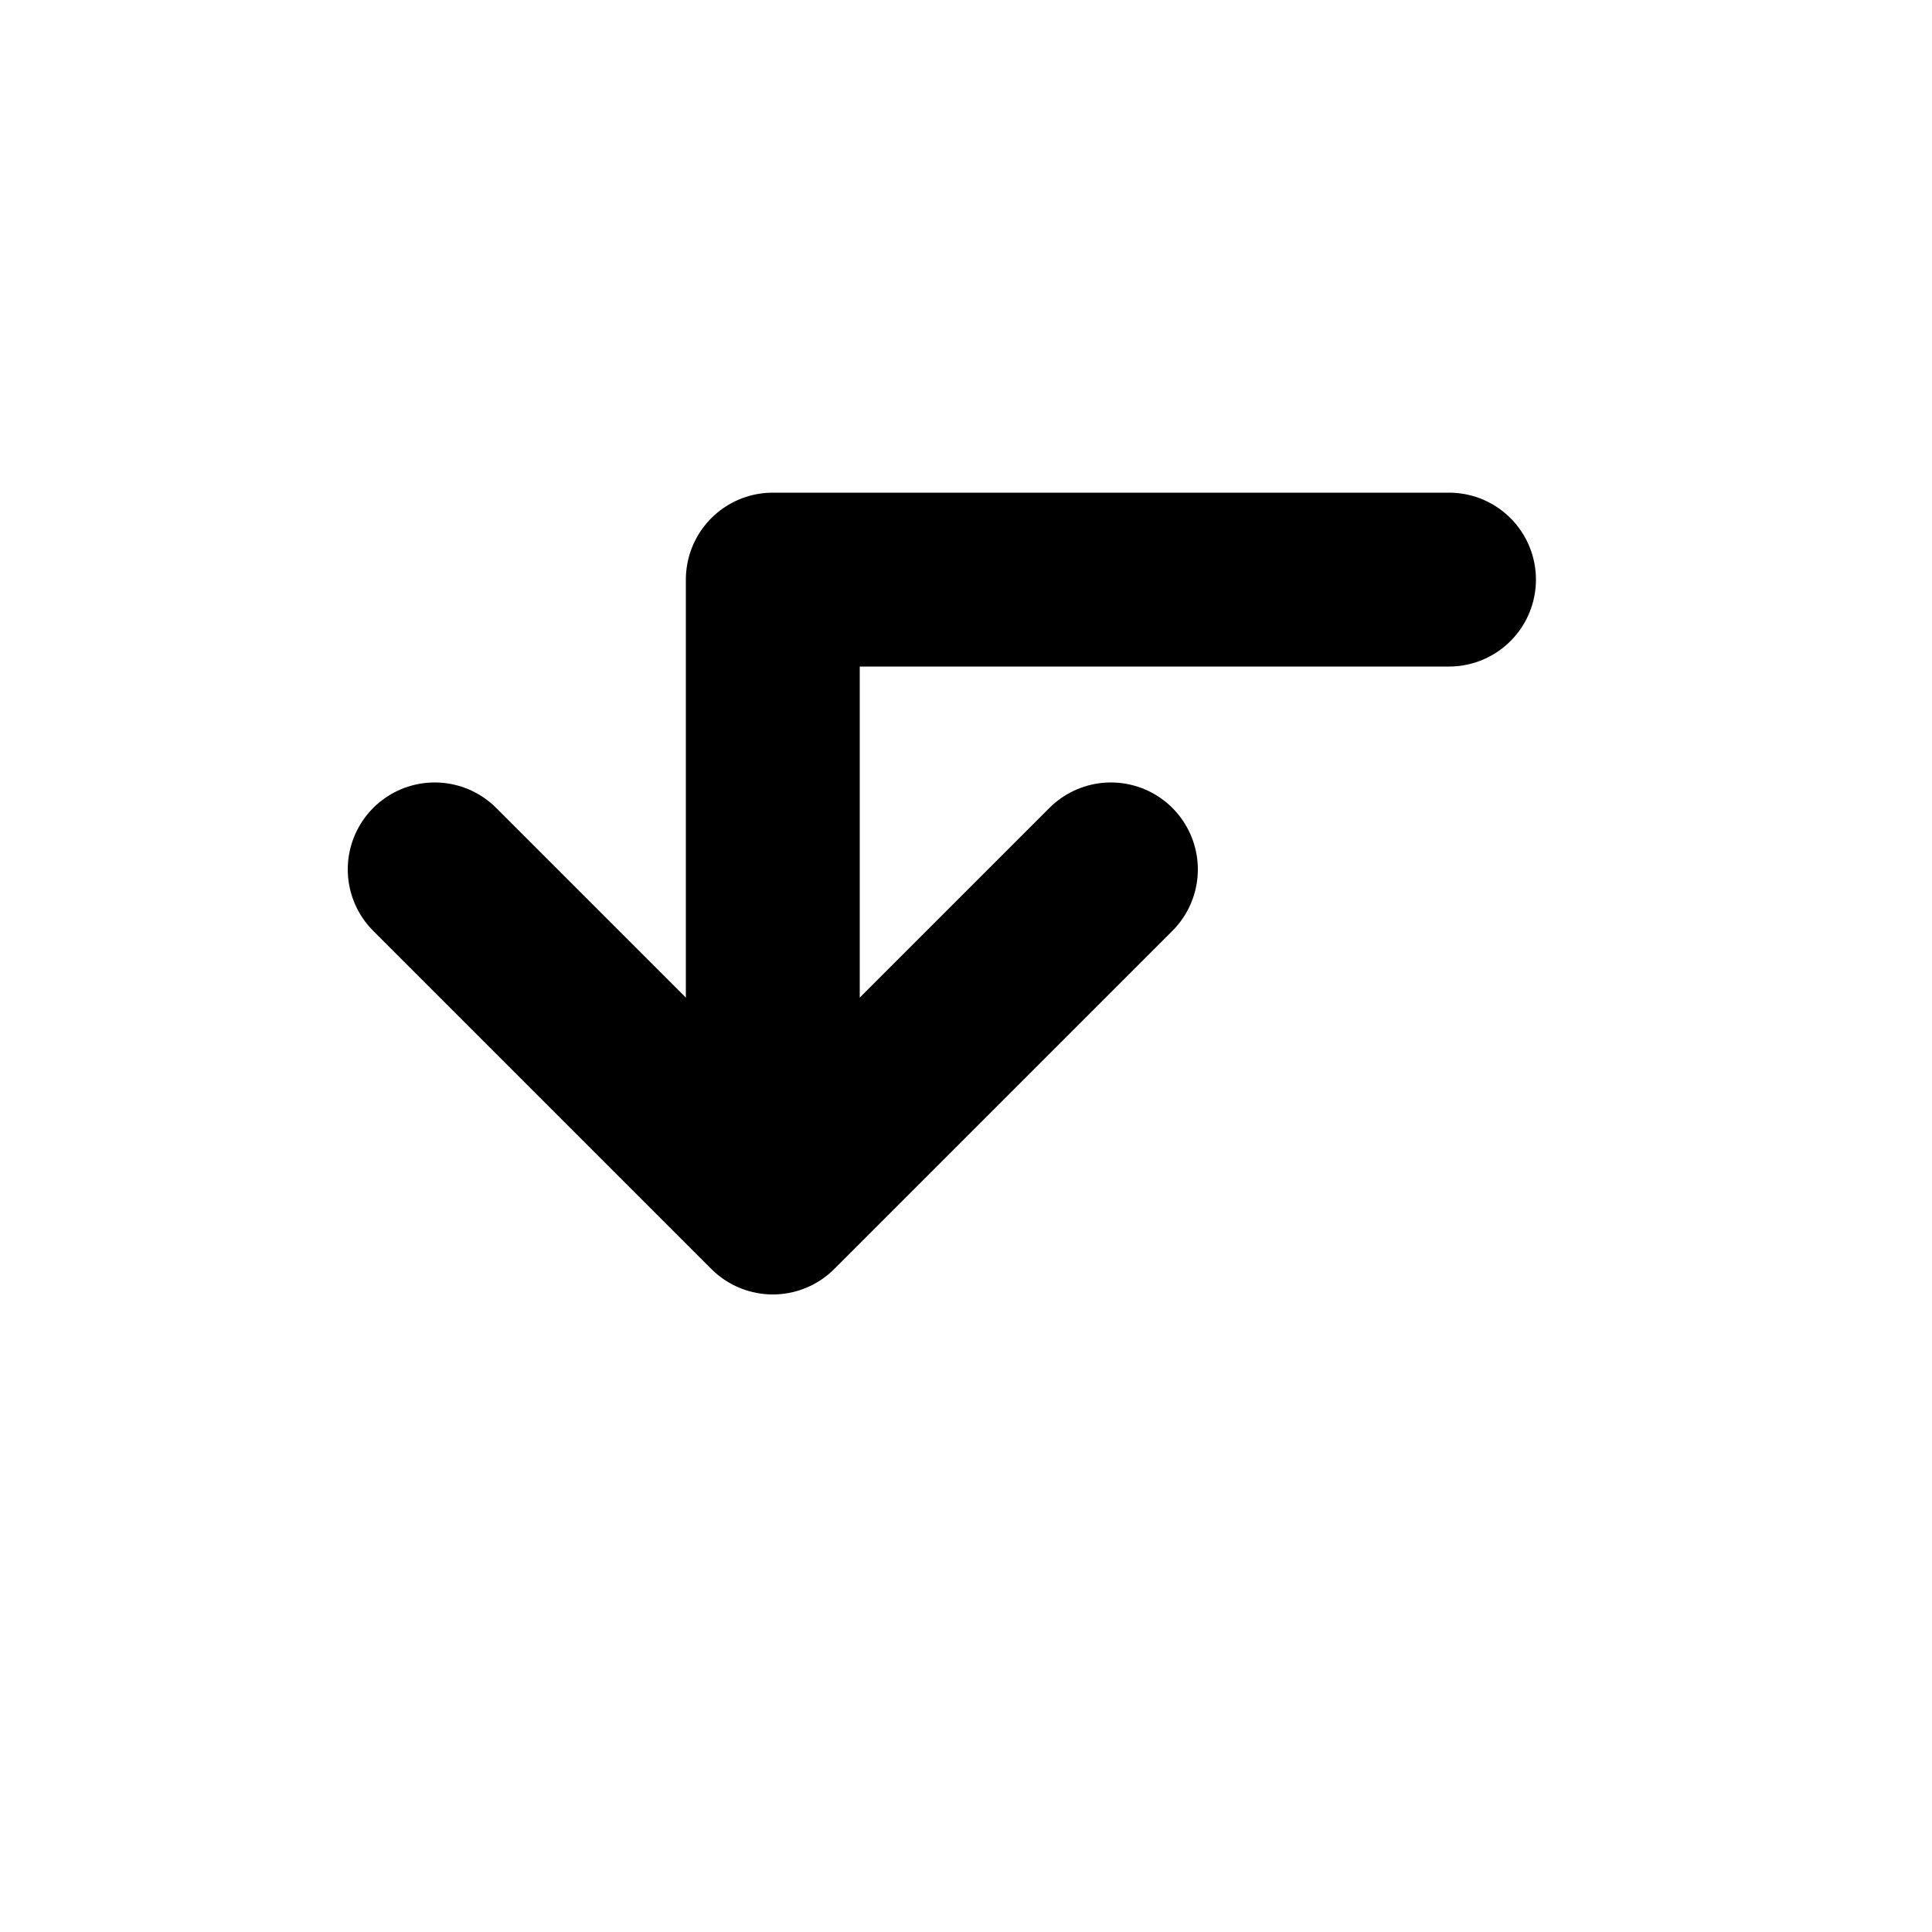
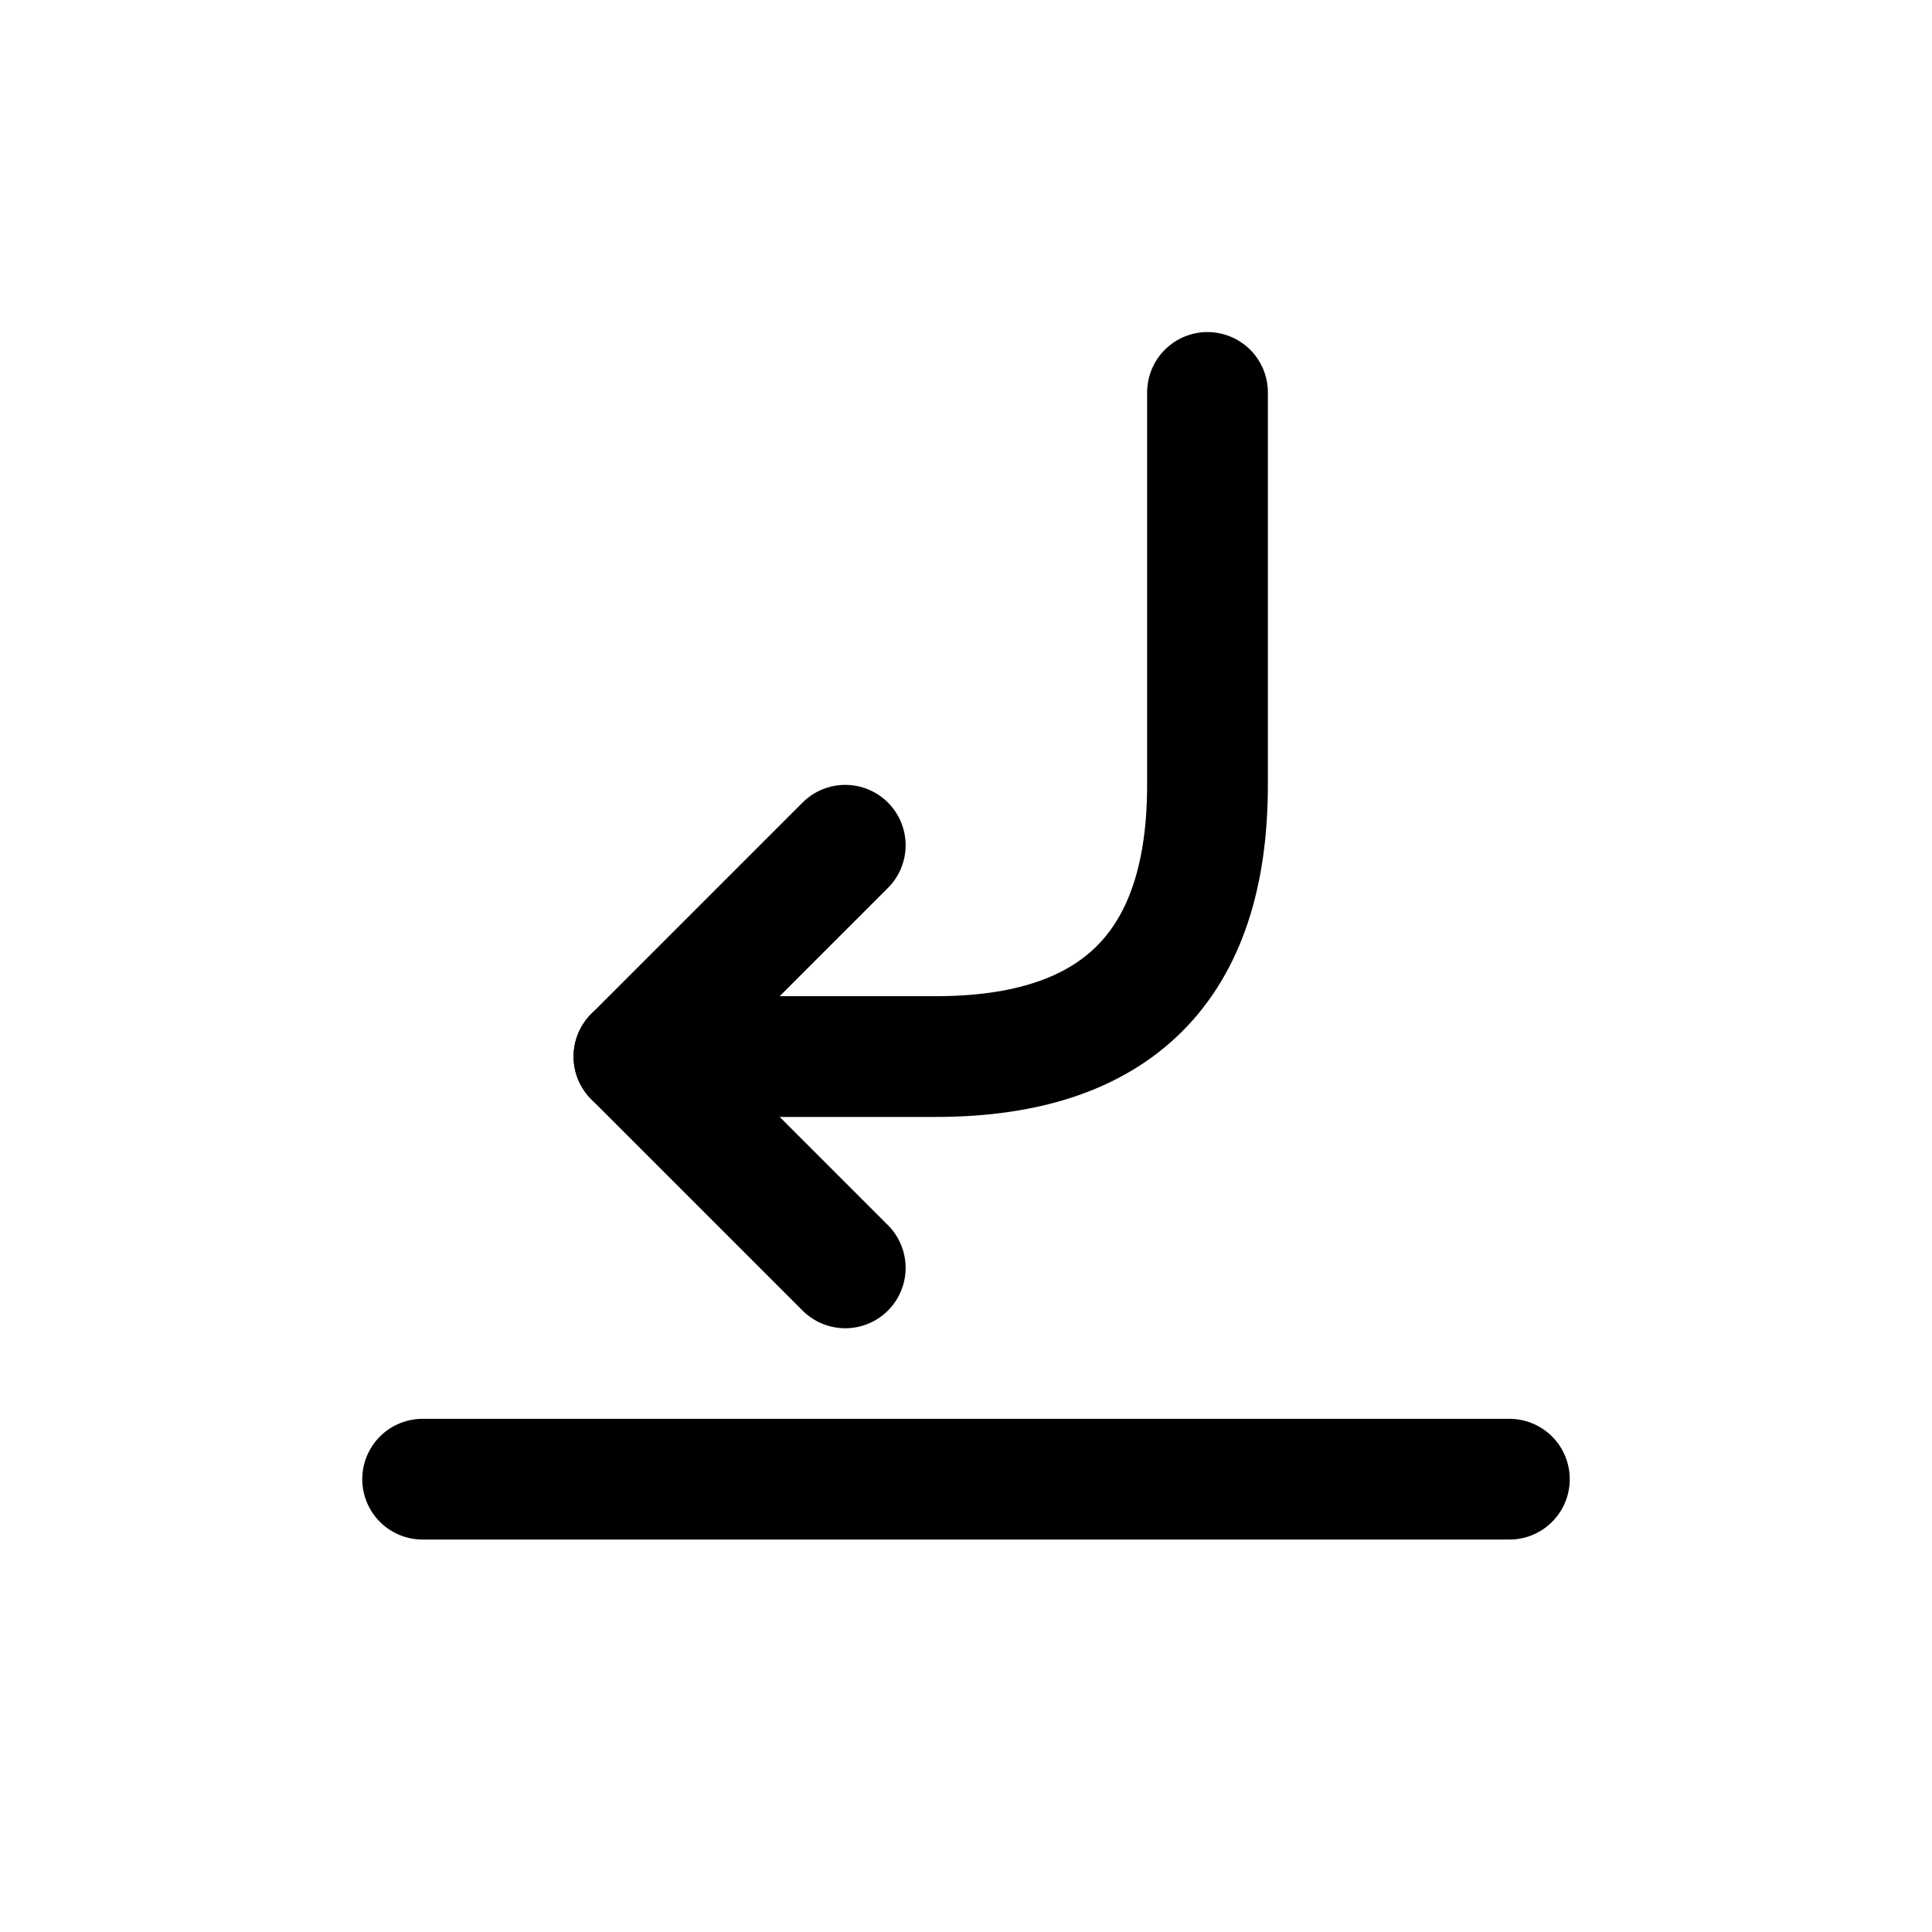
- <svg xmlns="http://www.w3.org/2000/svg" viewBox="0 0 20 20" fill="none">
-   <path d="M15 6 H8 V12" stroke="currentColor" stroke-width="1.8" stroke-linecap="round" stroke-linejoin="round" />
-   <path d="M11.5 9 L8 12.5 L4.5 9" stroke="currentColor" stroke-width="1.8" stroke-linecap="round" stroke-linejoin="round" />
+ <svg xmlns="http://www.w3.org/2000/svg" viewBox="0 0 32 32" fill="none">
+   <path d="M20 6.5 V13 Q20 17.5 15.5 17.5 H10.5" stroke="currentColor" stroke-width="2" stroke-linecap="round" />
+   <path d="M10.5 17.5 L14 14 M10.5 17.5 L14 21" stroke="currentColor" stroke-width="2" stroke-linecap="round" stroke-linejoin="round" />
+   <line x1="7" y1="24.5" x2="25" y2="24.5" stroke="currentColor" stroke-width="2" stroke-linecap="round" />
</svg>
